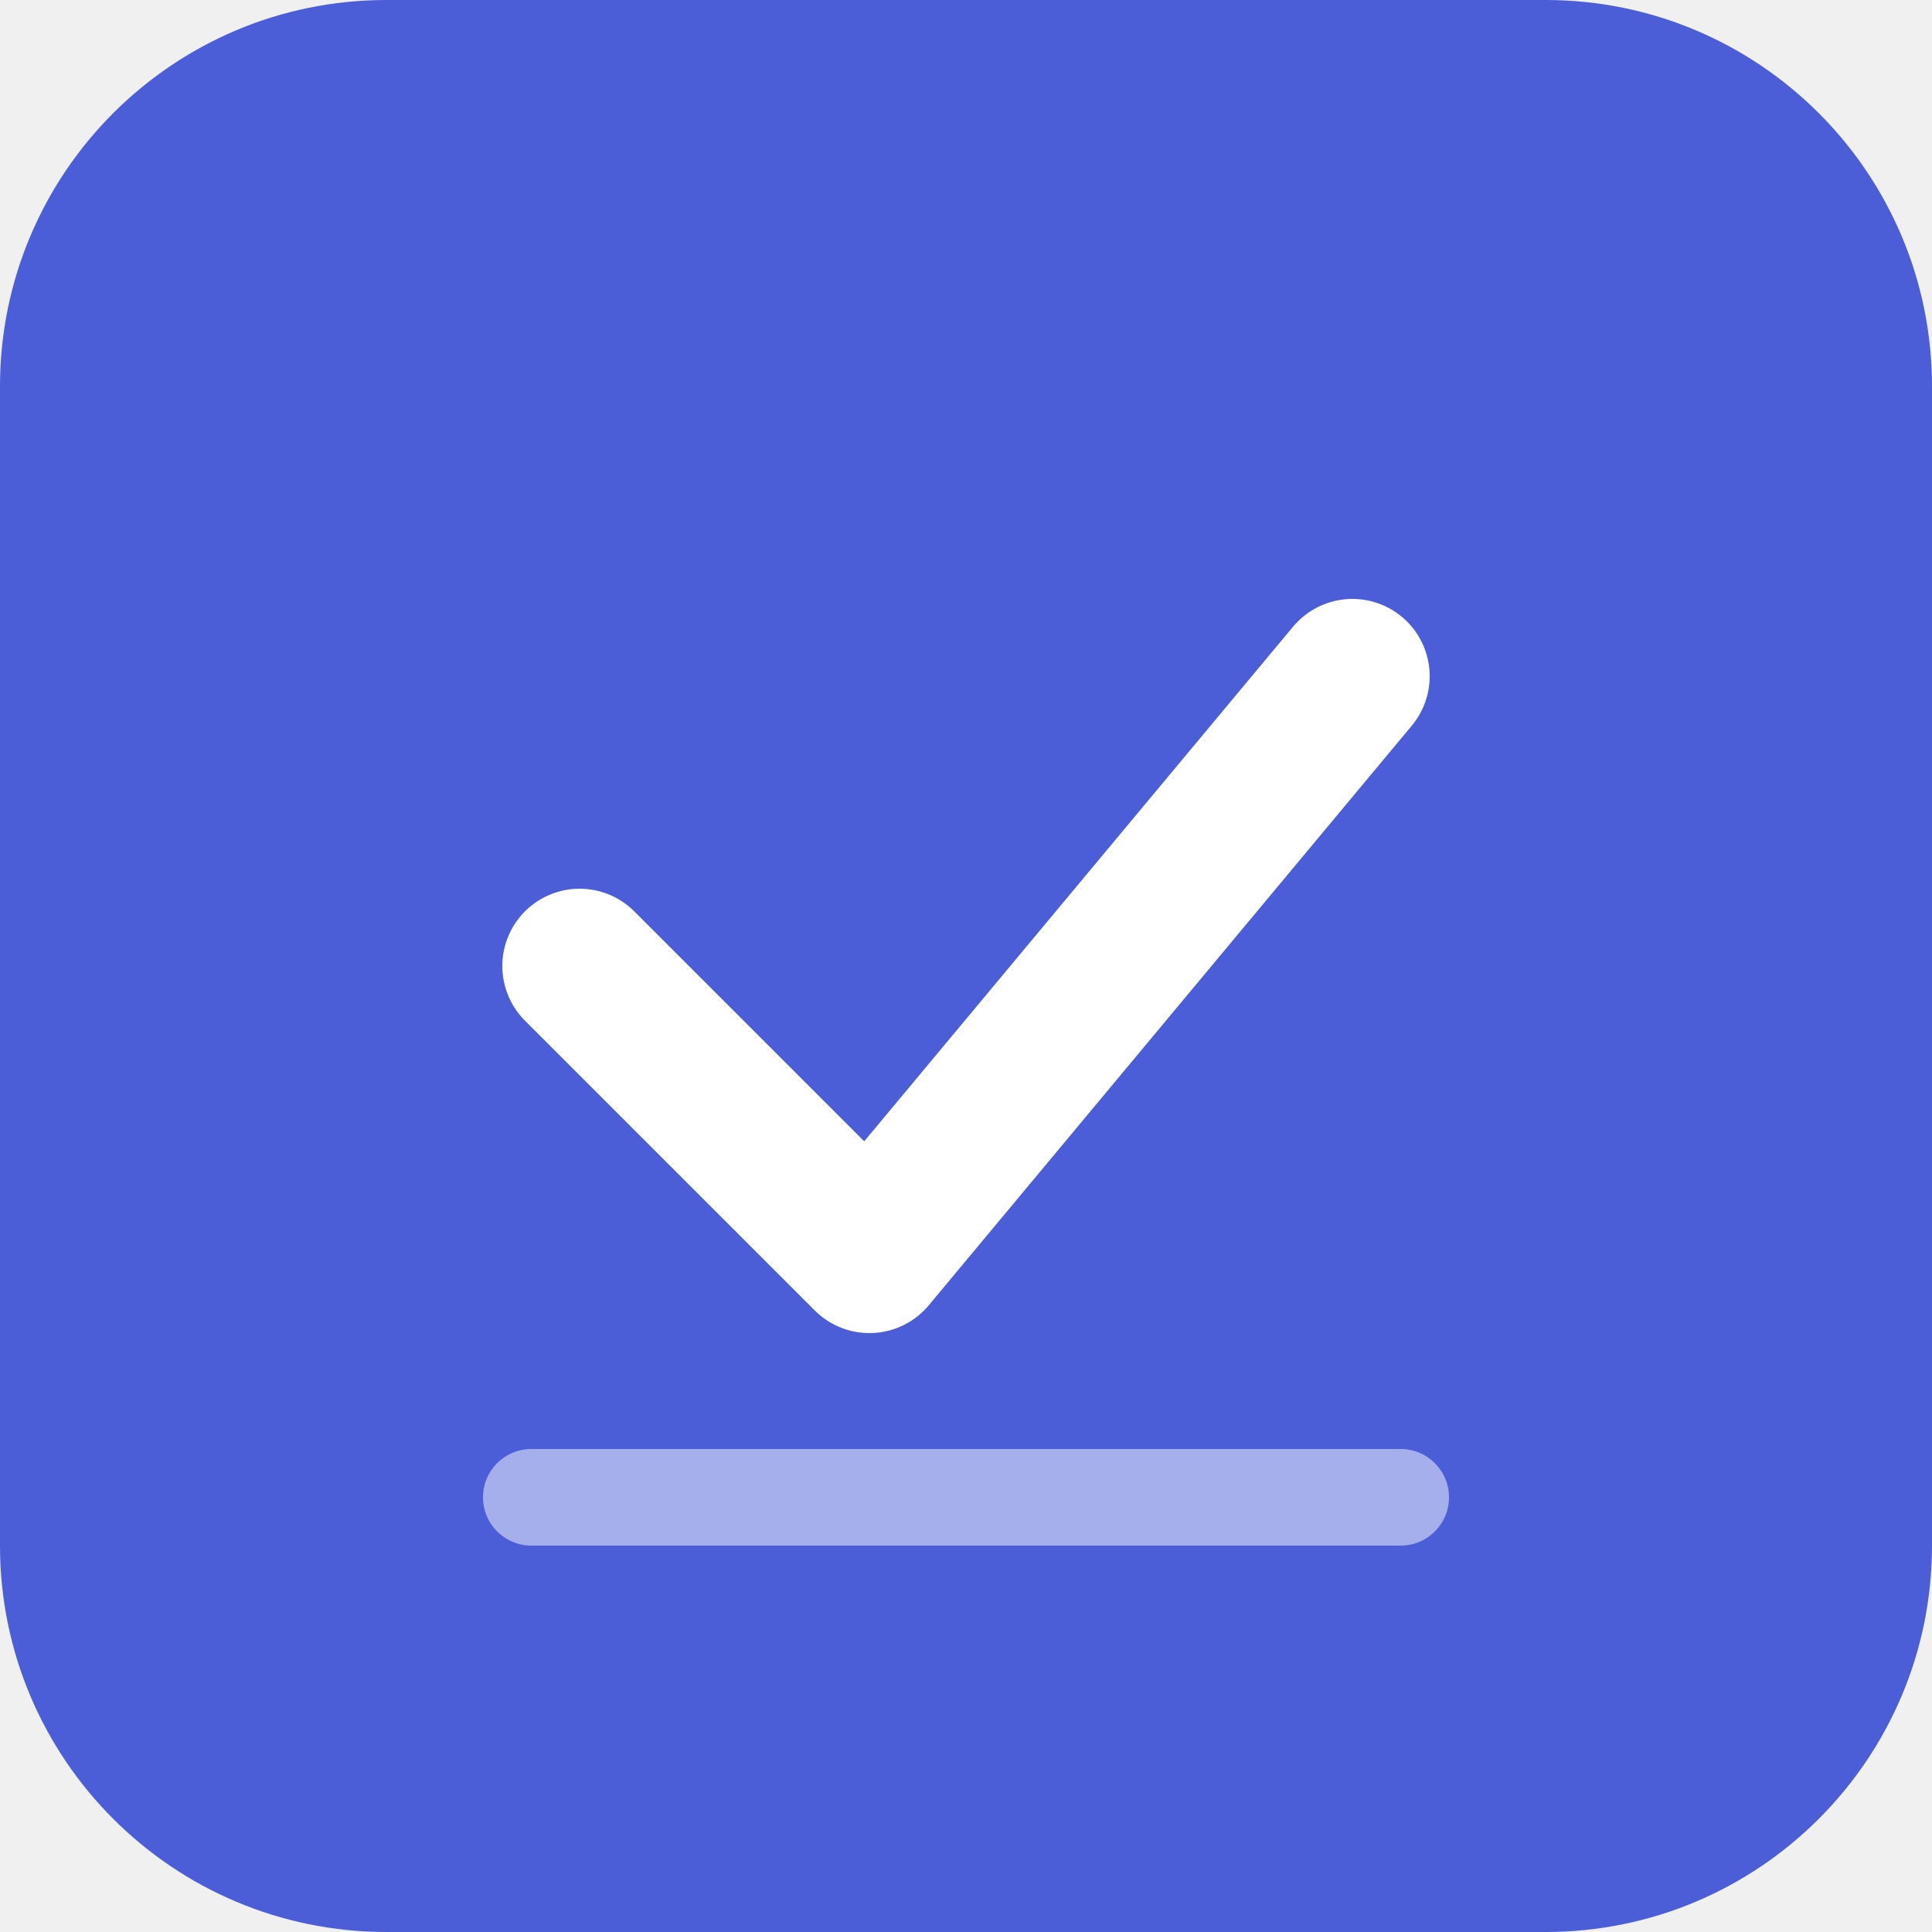
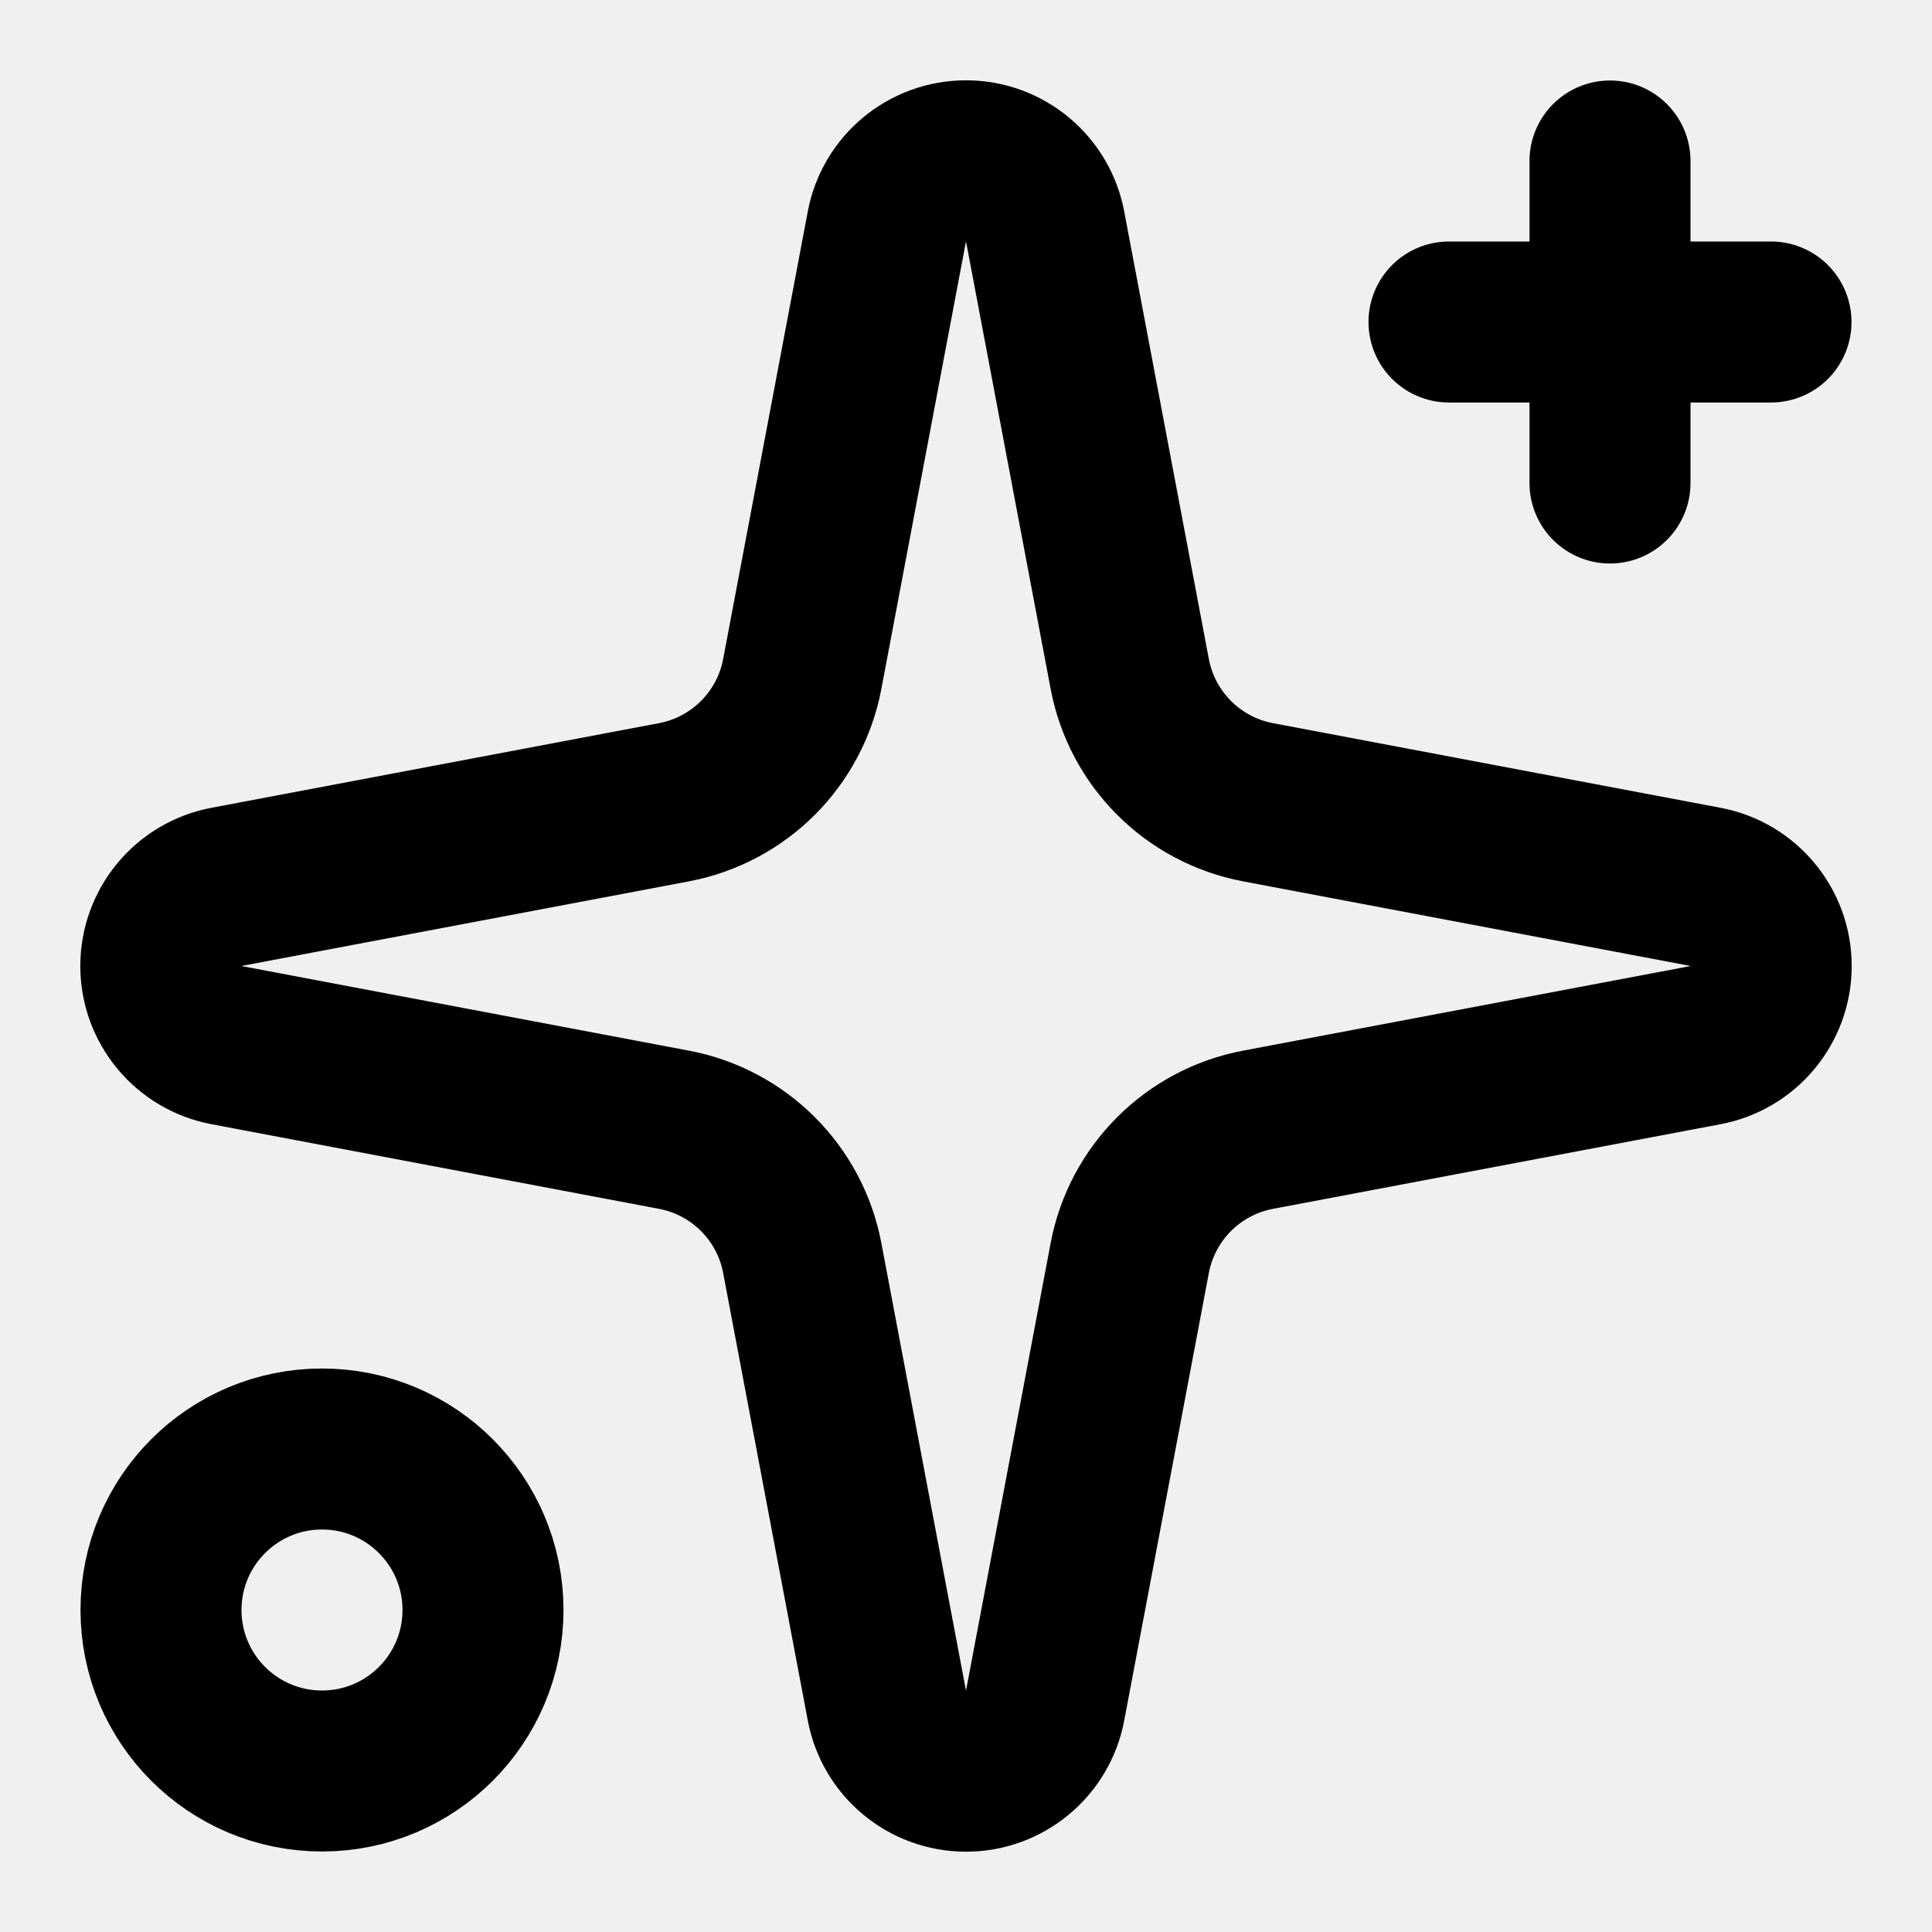
- <svg xmlns="http://www.w3.org/2000/svg" width="100" height="100" viewBox="0 0 100 100">
-   <rect width="100" height="100" rx="20" fill="#4B5ED7" />
-   <path d="M30 50L45 65L70 35" stroke="white" stroke-width="8" fill="none" stroke-linecap="round" stroke-linejoin="round" />
-   <rect x="25" y="75" width="50" height="5" rx="2.5" fill="white" opacity="0.5" />
+ <svg xmlns="http://www.w3.org/2000/svg" width="24" height="24" viewBox="0 0 24 24" fill="none" stroke="currentColor" stroke-width="2" stroke-linecap="round" stroke-linejoin="round" class="lucide lucide-sparkles-icon lucide-sparkles">
+   <path d="M11.017 2.814a1 1 0 0 1 1.966 0l1.051 5.558a2 2 0 0 0 1.594 1.594l5.558 1.051a1 1 0 0 1 0 1.966l-5.558 1.051a2 2 0 0 0-1.594 1.594l-1.051 5.558a1 1 0 0 1-1.966 0l-1.051-5.558a2 2 0 0 0-1.594-1.594l-5.558-1.051a1 1 0 0 1 0-1.966l5.558-1.051a2 2 0 0 0 1.594-1.594z" />
+   <path d="M20 2v4" />
+   <path d="M22 4h-4" />
+   <circle cx="4" cy="20" r="2" />
</svg>
